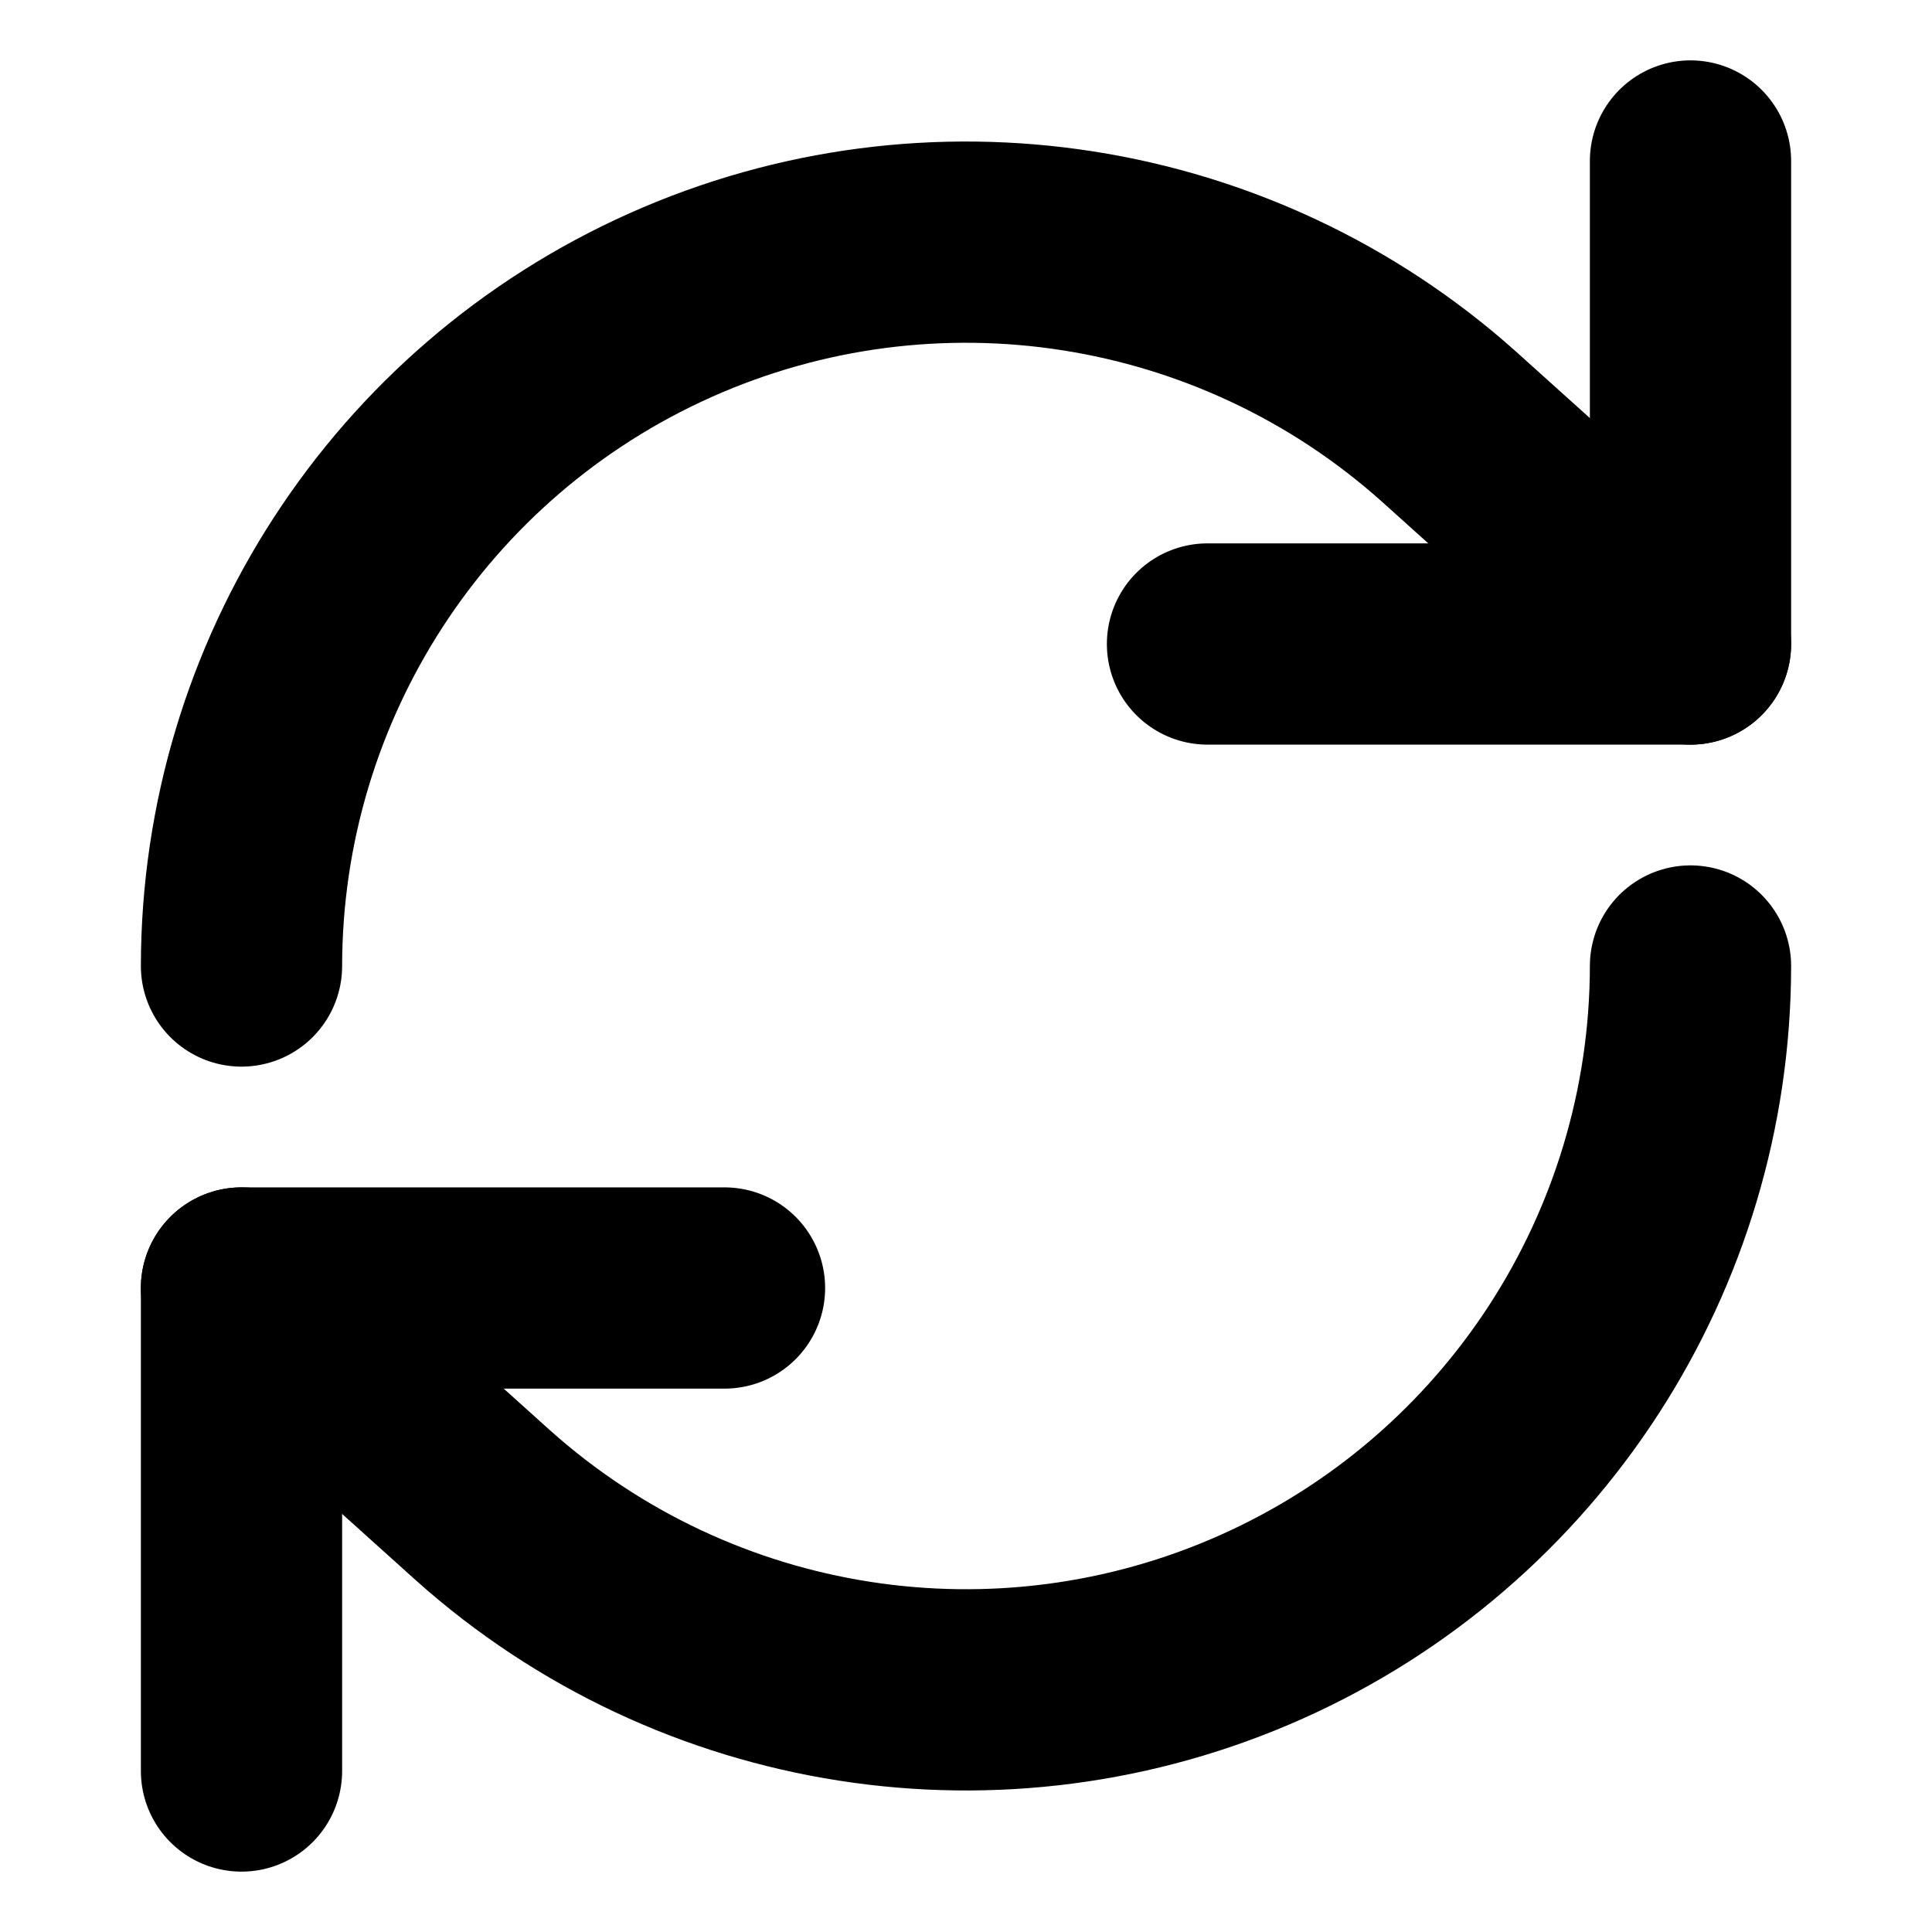
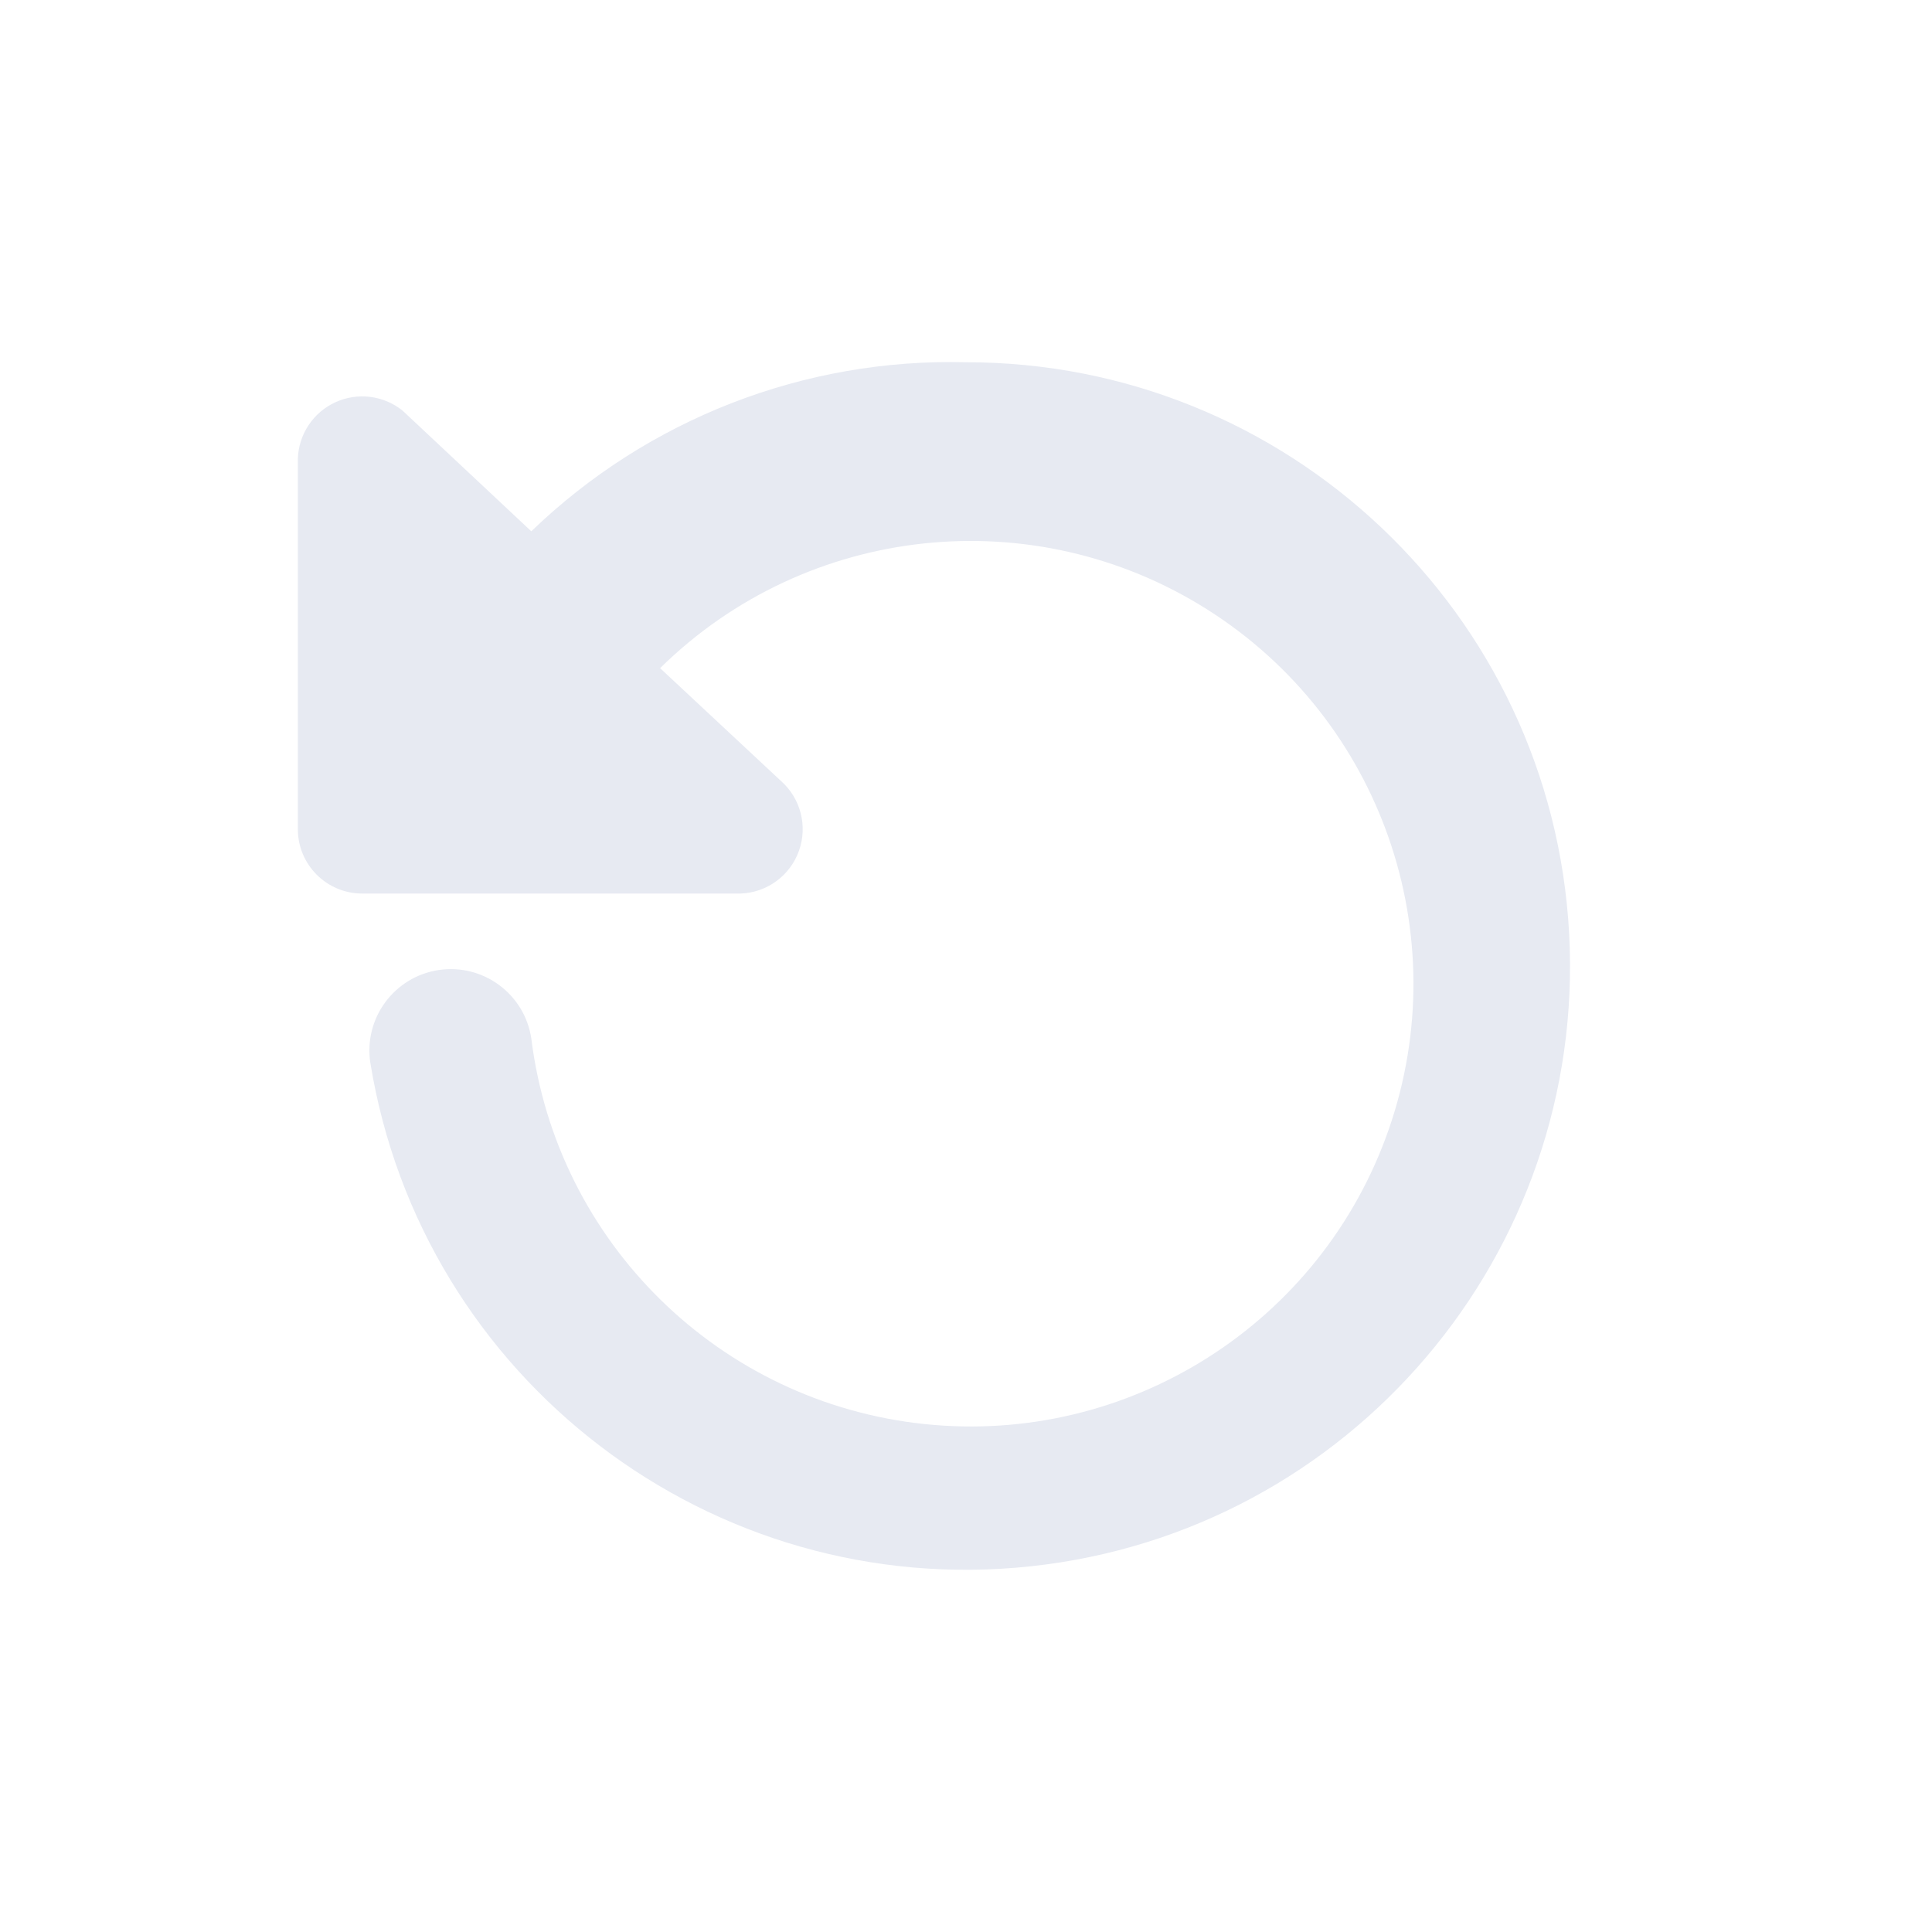
- <svg xmlns="http://www.w3.org/2000/svg" viewBox="0 0 24 24" fill="none" stroke="currentColor" stroke-width="2.5" stroke-linecap="round" stroke-linejoin="round">
-   <path d="M21 2v6h-6" />
-   <path d="M3 12a9 9 0 0 1 15-6.7L21 8" />
-   <path d="M3 22v-6h6" />
-   <path d="M21 12a9 9 0 0 1-15 6.7L3 16" />
+ <svg xmlns="http://www.w3.org/2000/svg" viewBox="0 0 24 24" width="24" height="24" role="img" aria-label="Restart">
+   <path fill="#e7eaf2" d="M12 4.5a7.5 7.5 0 1 1-7.4 8.7 1 1 0 1 1 2-.3 5.5 5.5 0 1 0 1.6-4.6l1.5 1.4a.8.8 0 0 1-.5 1.4H4.5a.8.8 0 0 1-.8-.8V5.7a.8.8 0 0 1 1.3-.6L6.6 6.6A7.5 7.5 0 0 1 12 4.5Z" />
</svg>
